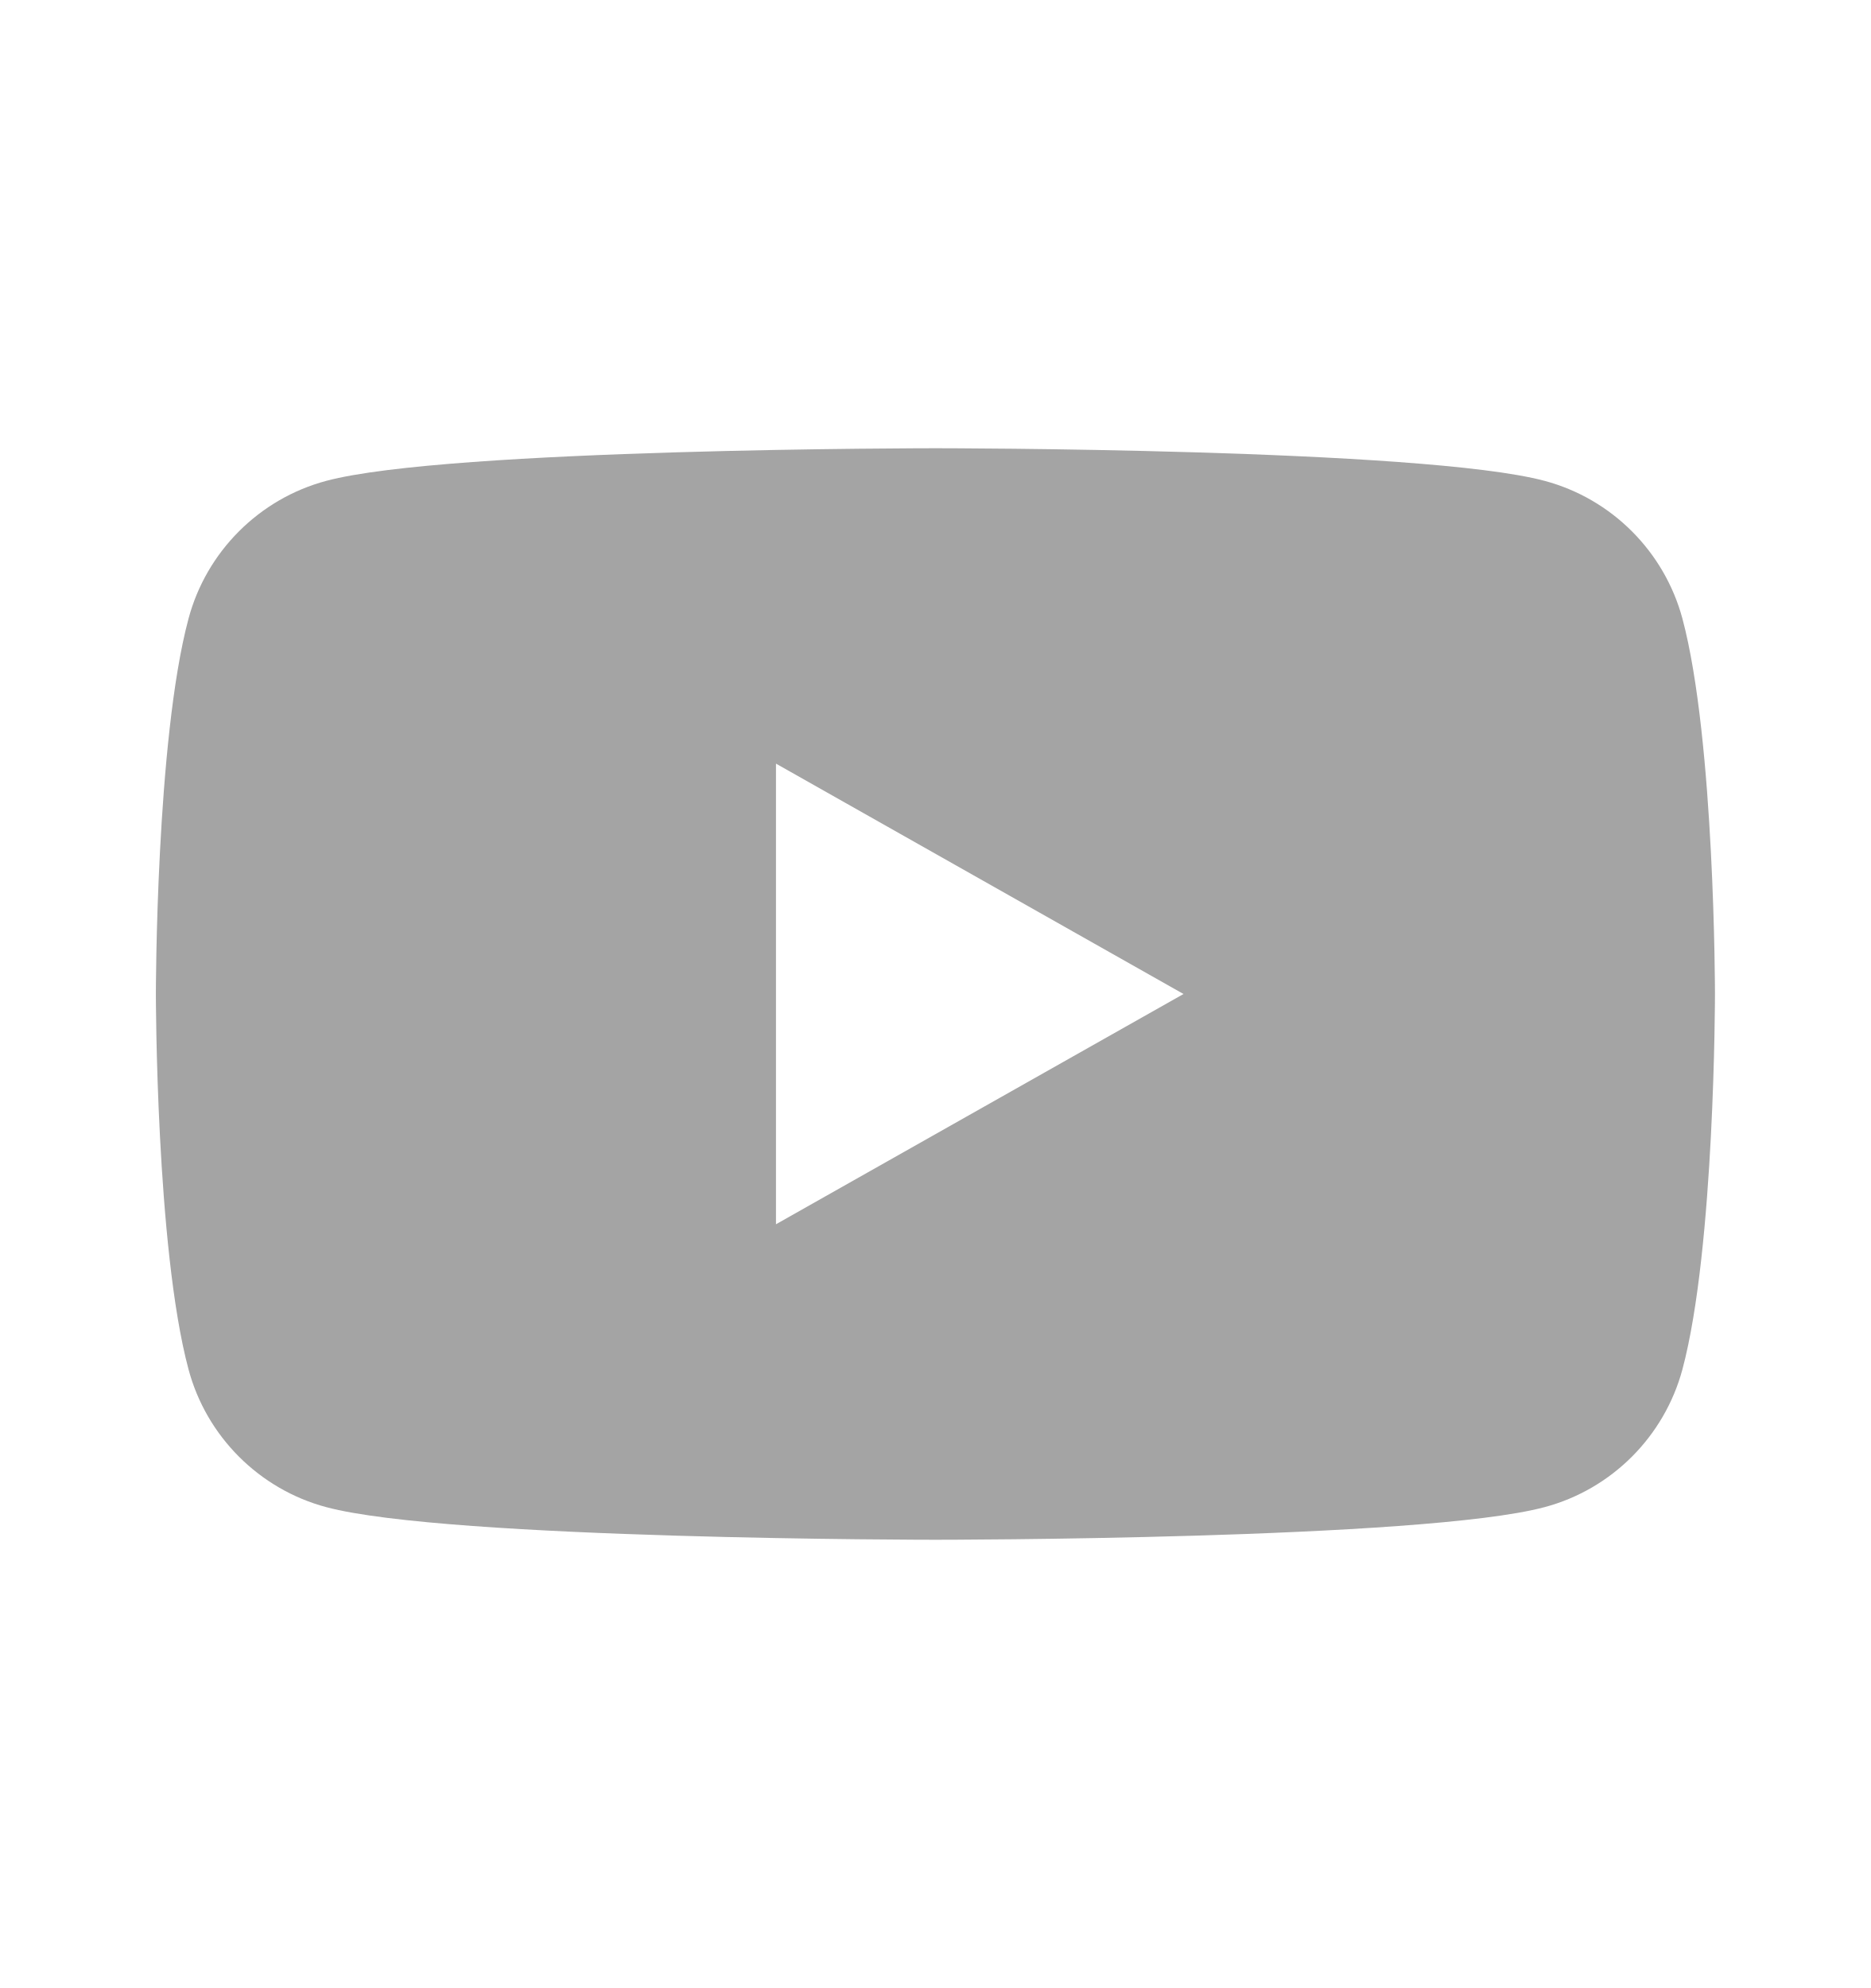
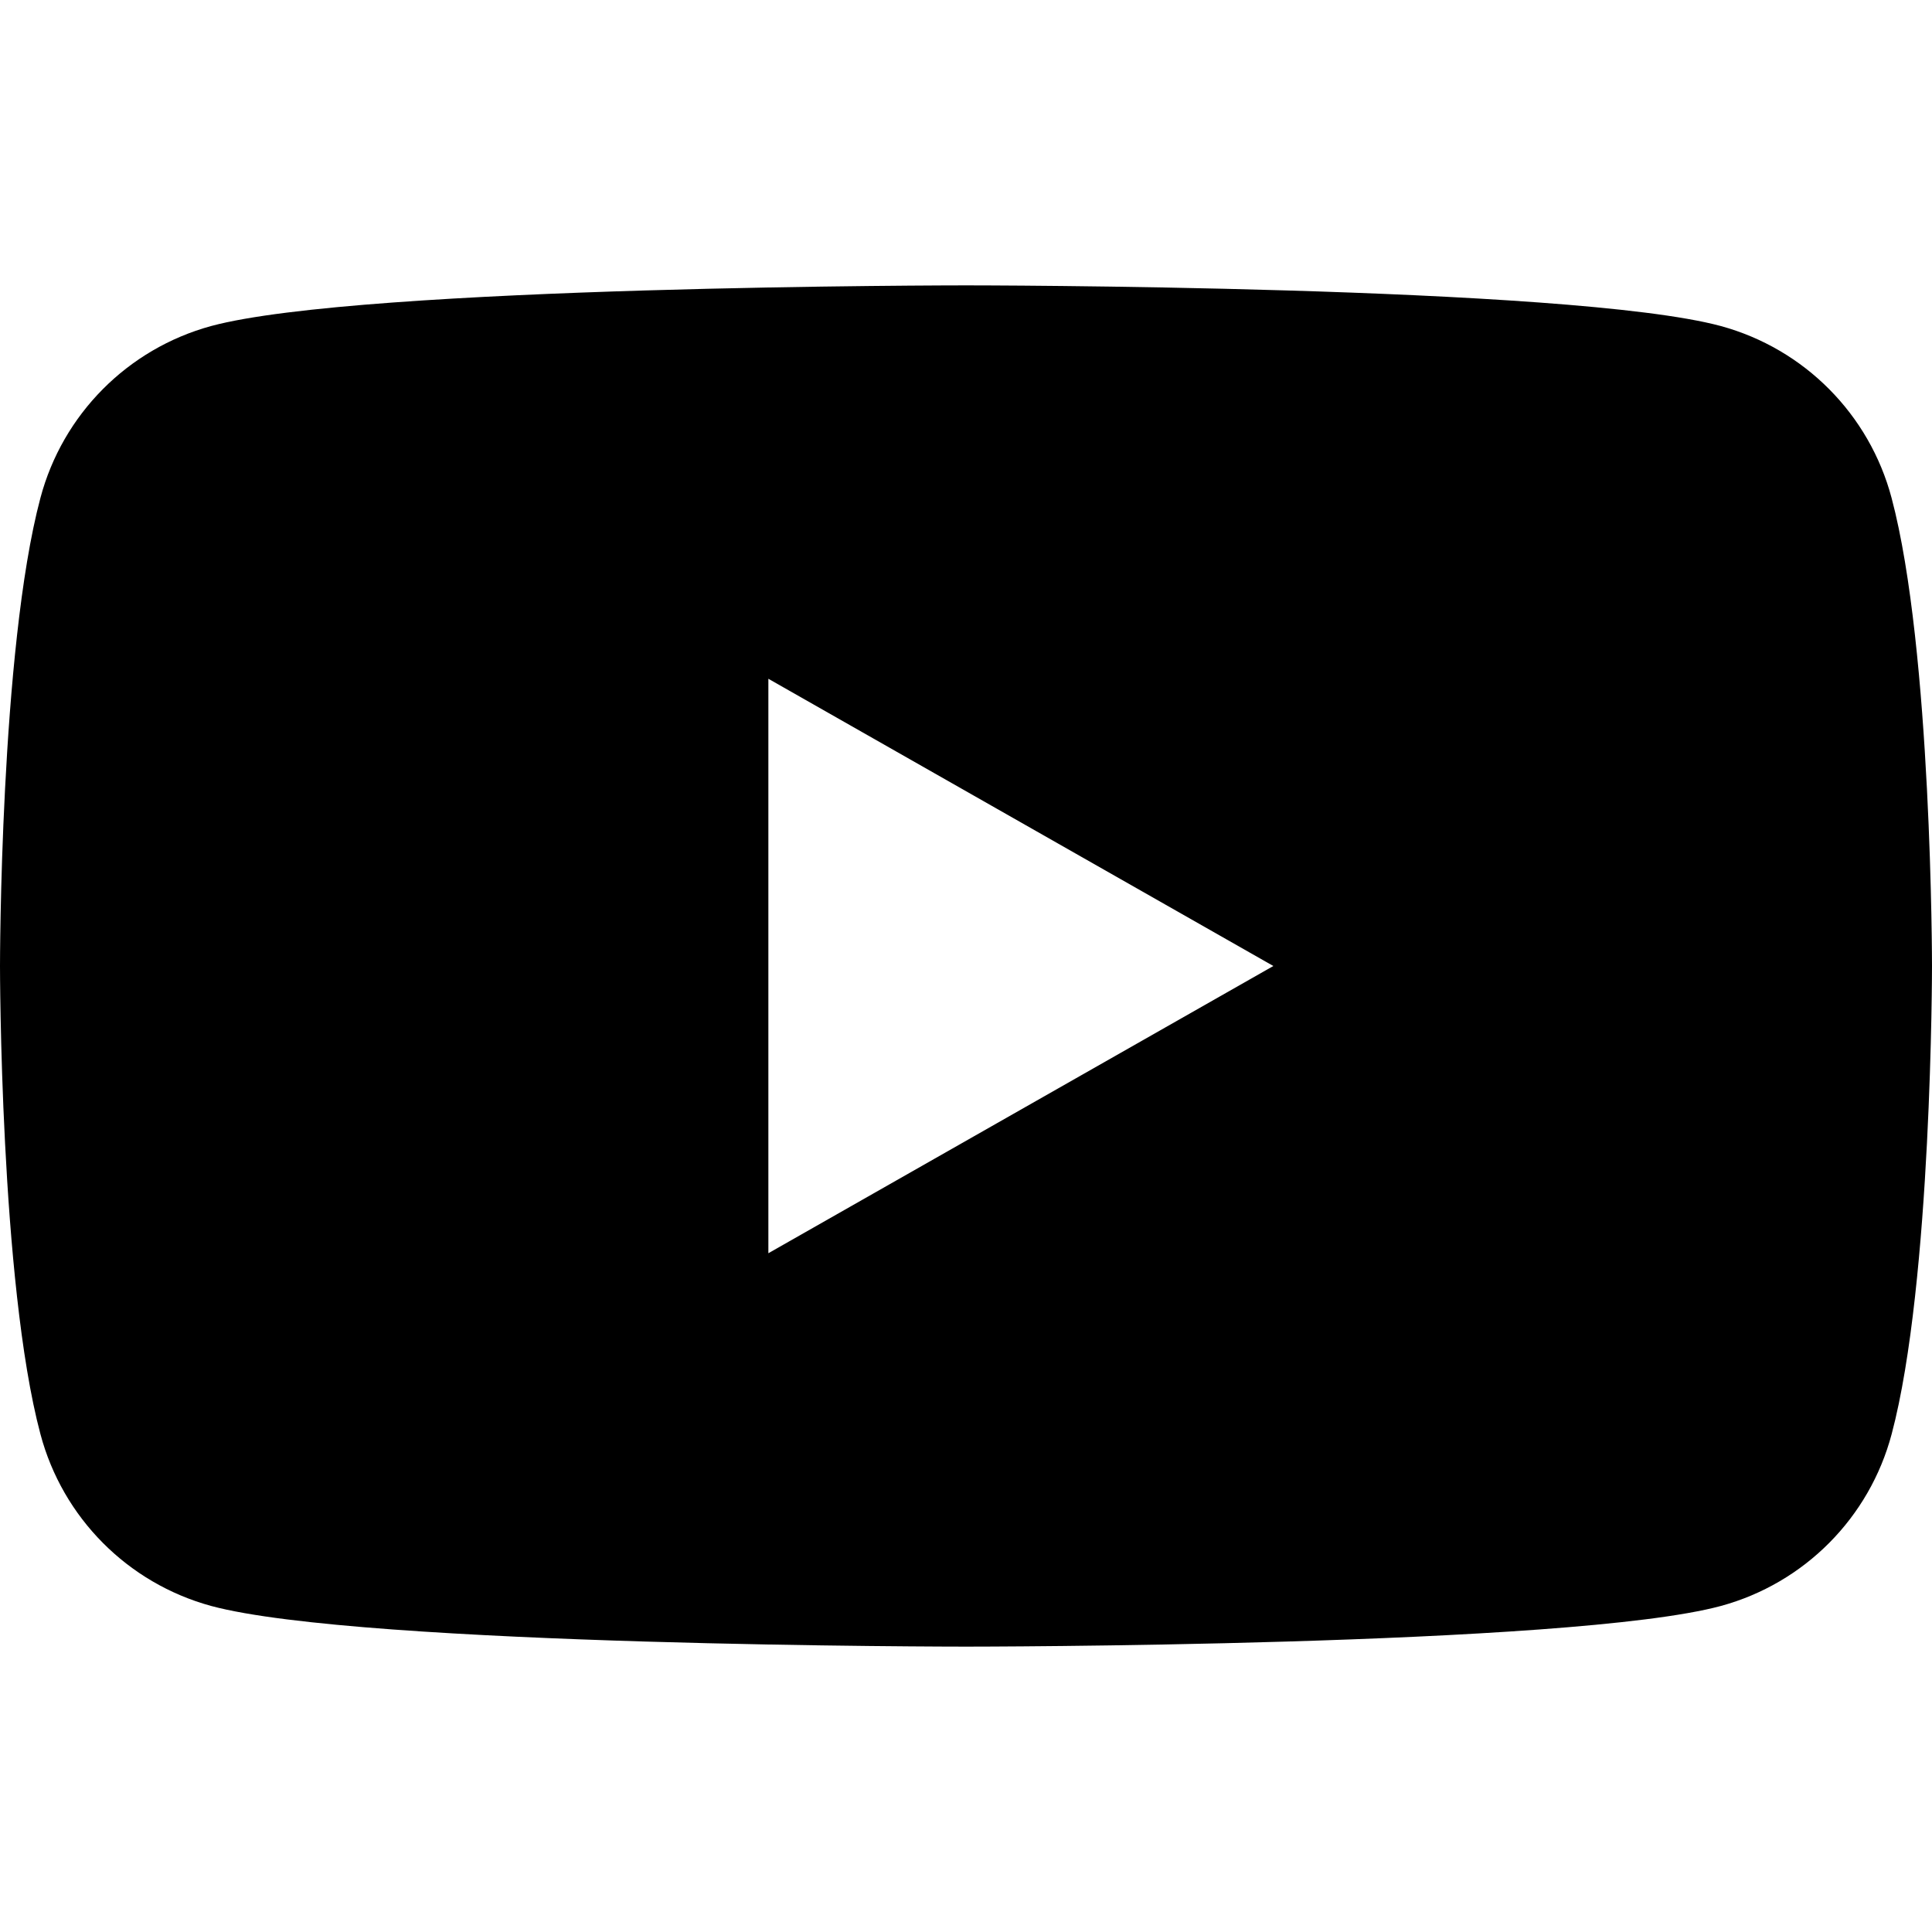
- <svg xmlns="http://www.w3.org/2000/svg" width="16" height="17" viewBox="0 0 16 17" fill="none">
-   <path fill-rule="evenodd" clip-rule="evenodd" d="M13.209 4.112C13.783 4.265 14.234 4.717 14.388 5.291C14.666 6.331 14.666 8.5 14.666 8.5C14.666 8.5 14.666 10.669 14.388 11.709C14.234 12.283 13.783 12.735 13.209 12.888C12.169 13.167 8 13.167 8 13.167C8 13.167 3.83 13.167 2.79 12.888C2.217 12.735 1.765 12.283 1.612 11.709C1.333 10.669 1.333 8.5 1.333 8.5C1.333 8.5 1.333 6.331 1.612 5.291C1.765 4.717 2.217 4.265 2.79 4.112C3.83 3.833 8 3.833 8 3.833C8 3.833 12.169 3.833 13.209 4.112ZM10.121 8.5L6.636 10.469V6.53L10.121 8.5Z" fill="#A4A4A4" />
+ <svg xmlns="http://www.w3.org/2000/svg" role="img" viewBox="0 0 24 24">
+   <path d="M23.498 6.186a3.016 3.016 0 0 0-2.122-2.136C19.505 3.545 12 3.545 12 3.545s-7.505 0-9.377.505A3.017 3.017 0 0 0 .502 6.186C0 8.07 0 12 0 12s0 3.93.502 5.814a3.016 3.016 0 0 0 2.122 2.136c1.871.505 9.376.505 9.376.505s7.505 0 9.377-.505a3.015 3.015 0 0 0 2.122-2.136C24 15.93 24 12 24 12s0-3.93-.502-5.814zM9.545 15.568V8.432L15.818 12l-6.273 3.568z" />
</svg>
